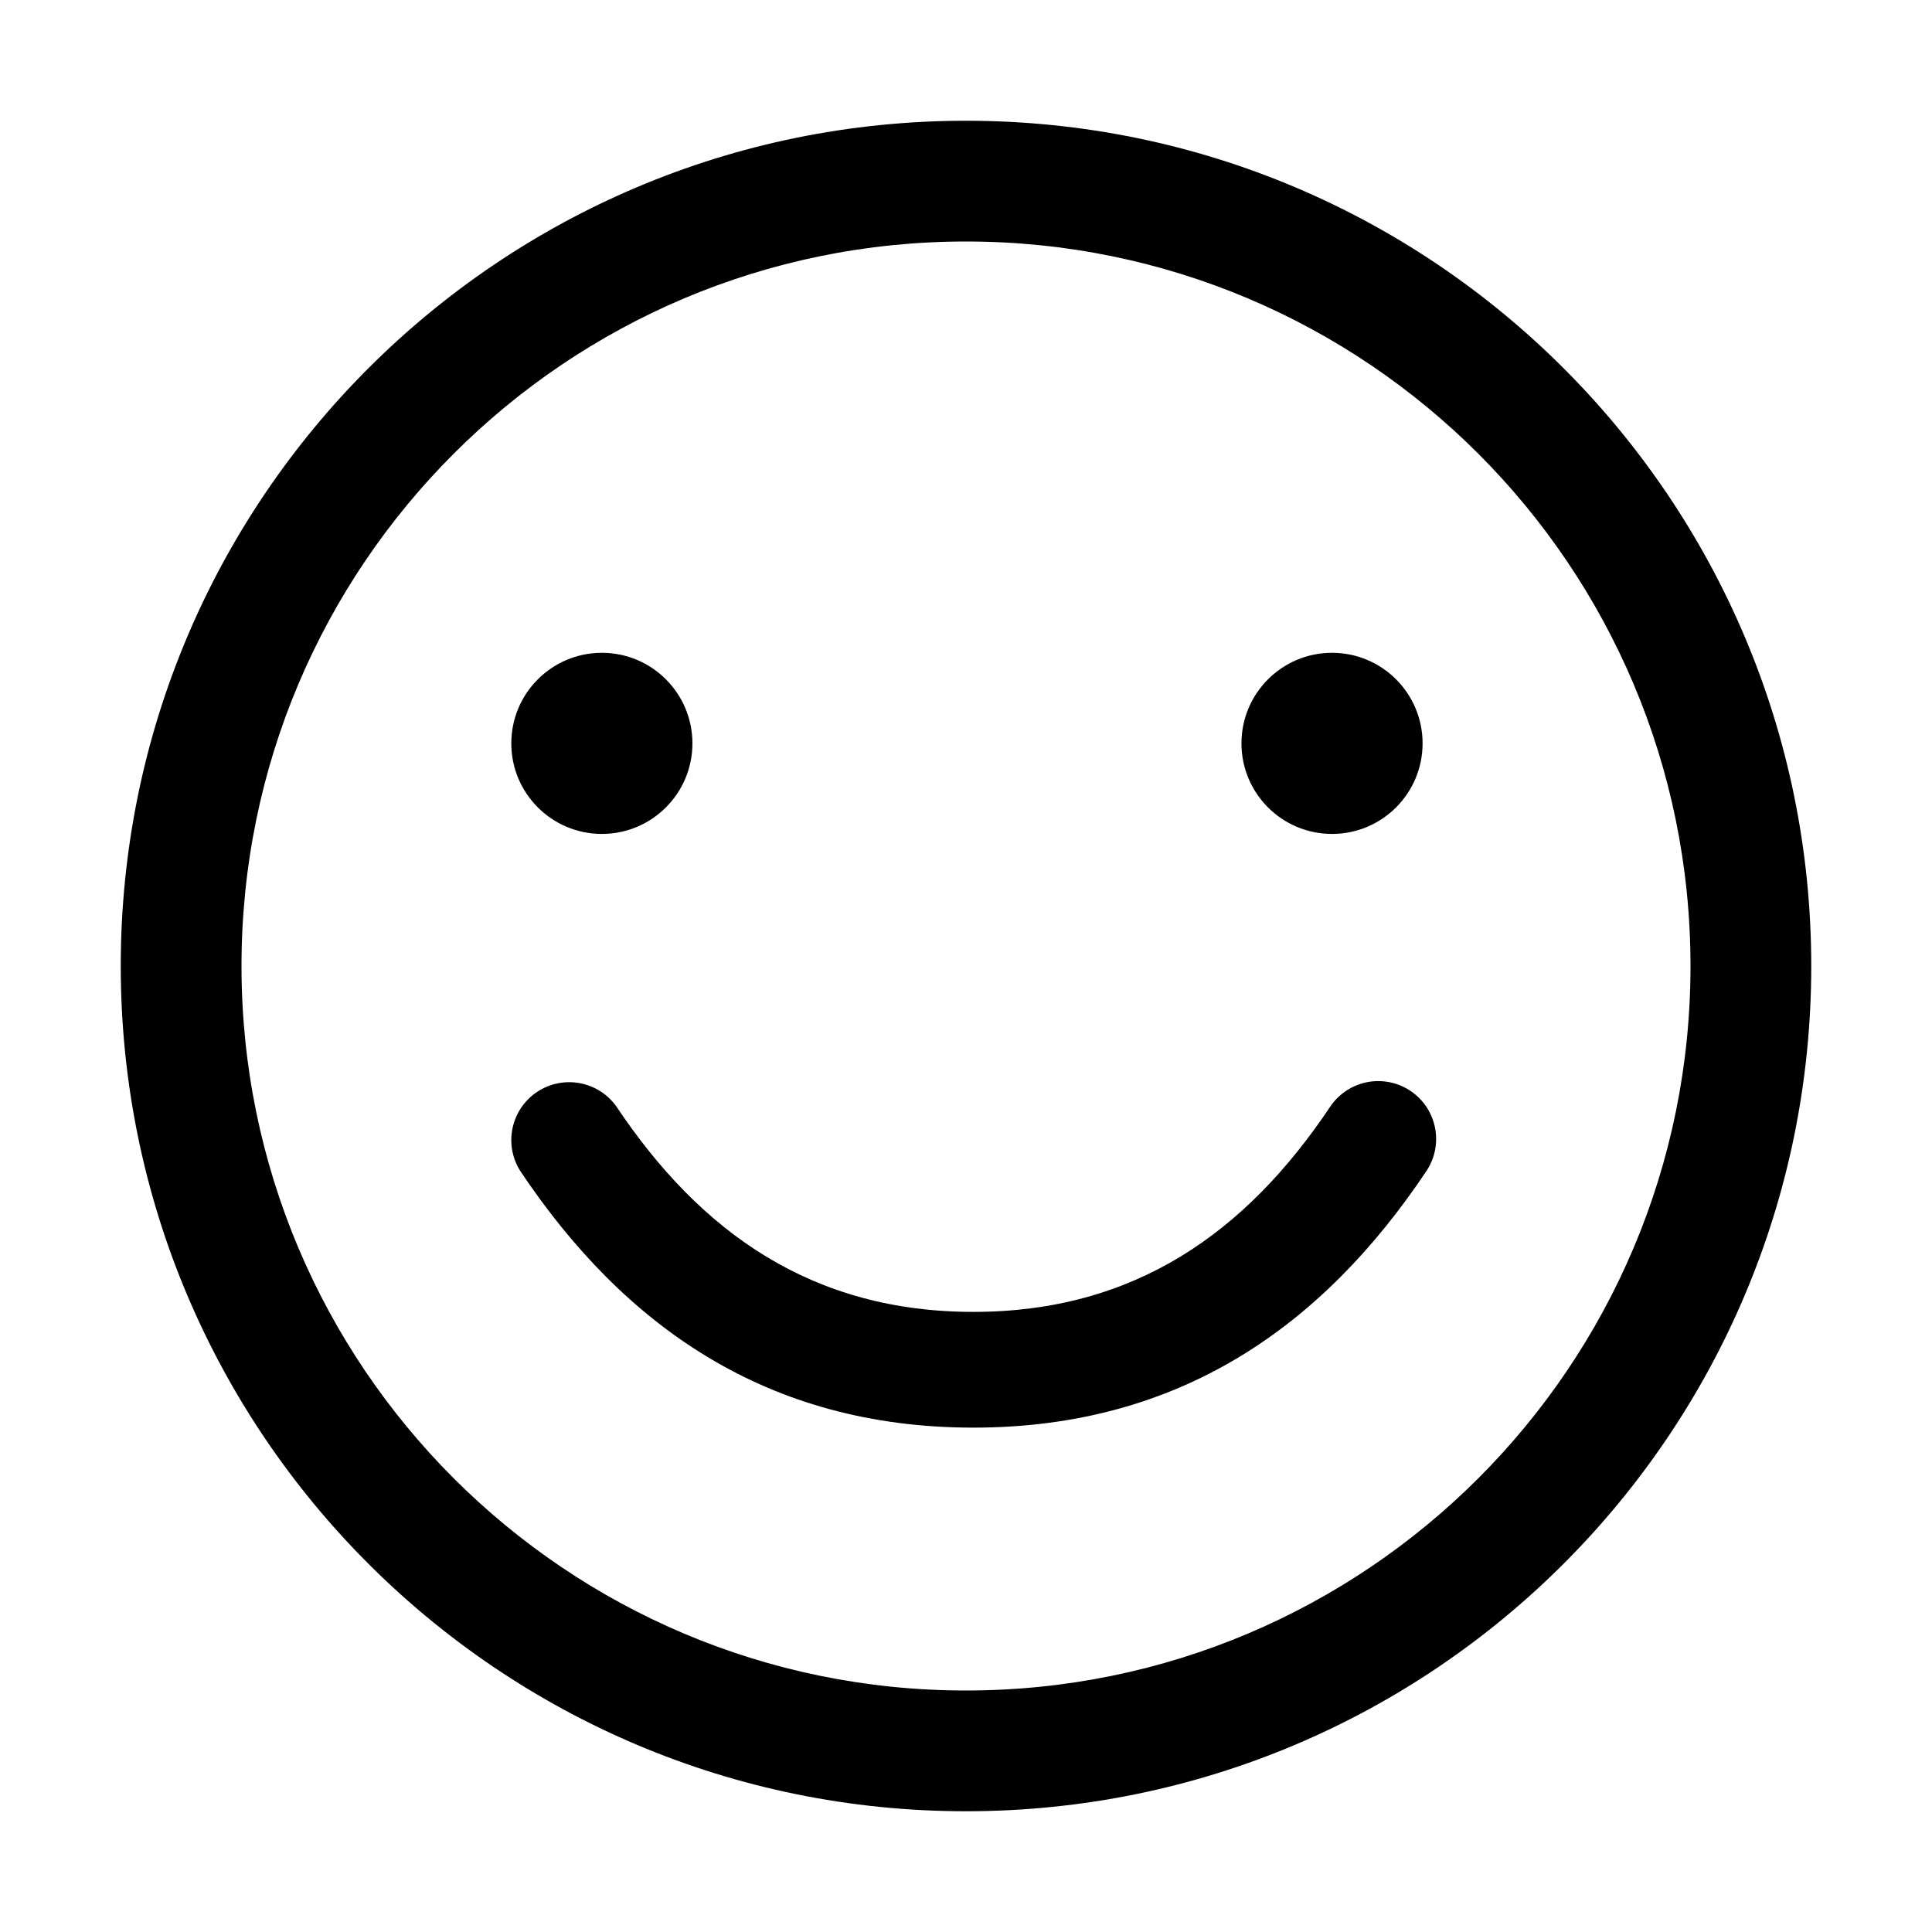
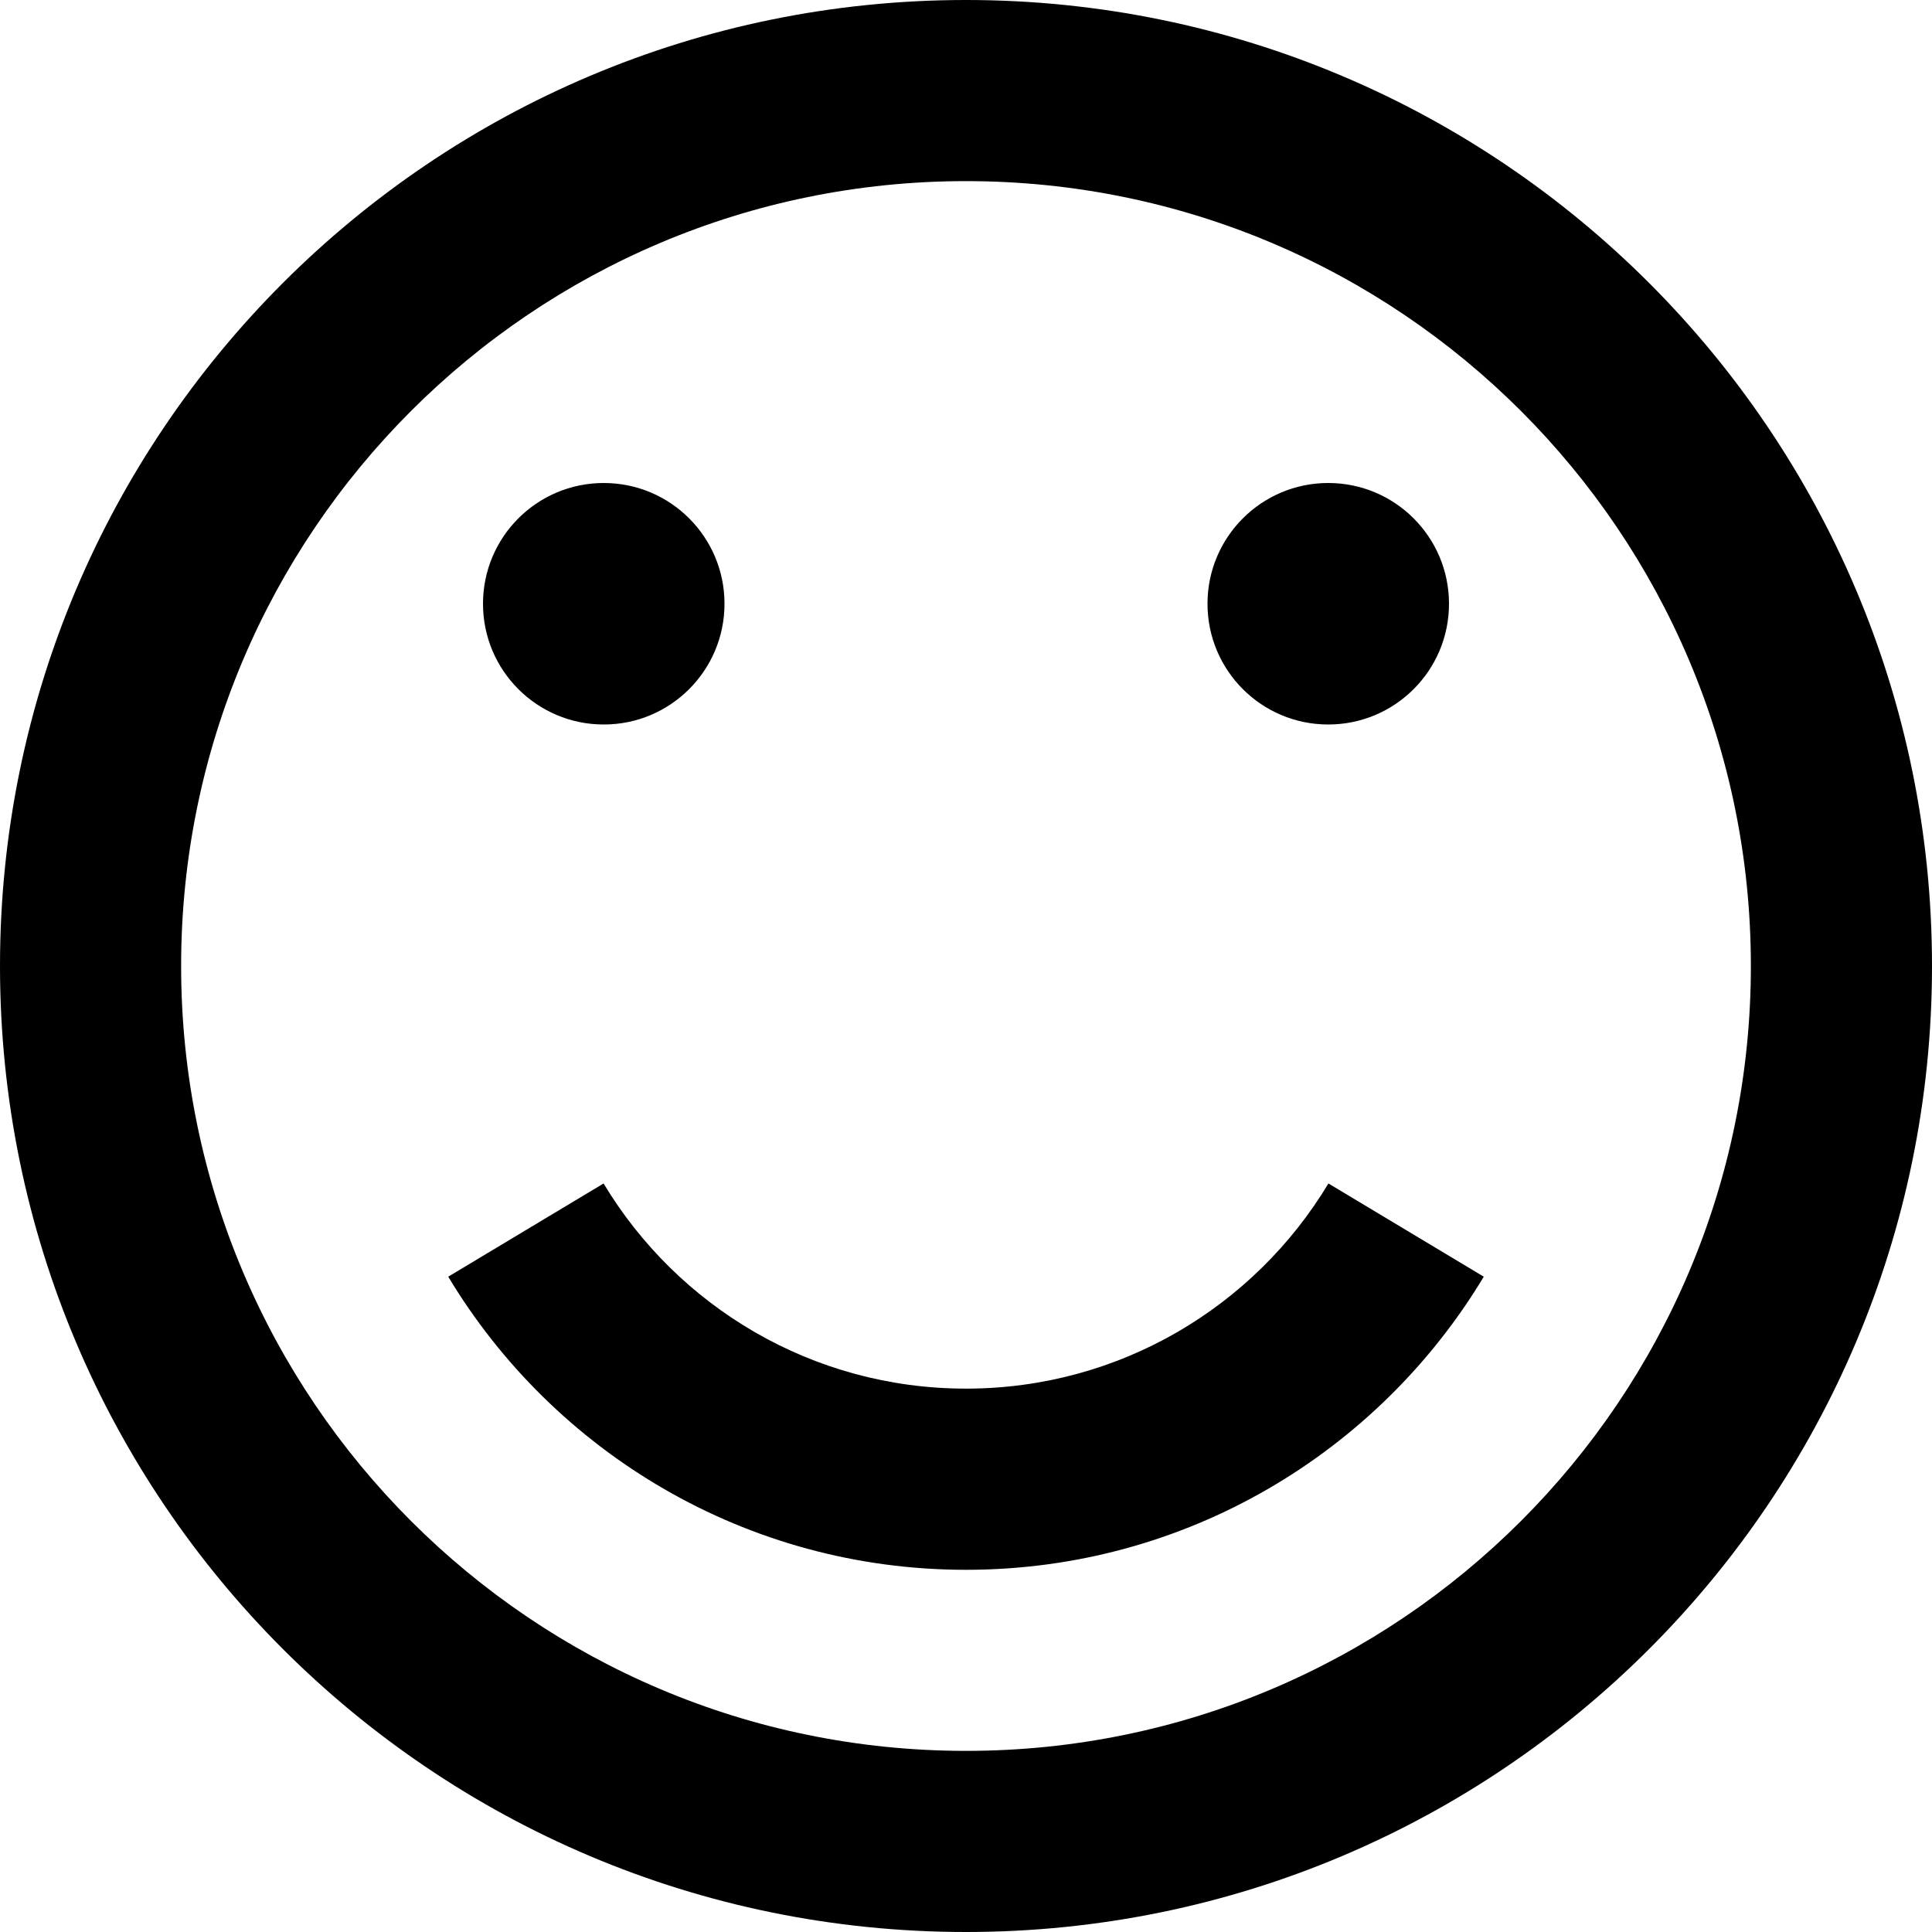
- <svg xmlns="http://www.w3.org/2000/svg" t="1609679188323" class="icon" viewBox="0 0 1024 1024" version="1.1" p-id="5123" width="200" height="200">
-   <defs>
-     <style type="text/css" />
-   </defs>
-   <path d="M512 960C264.576 960 64 759.424 64 512S264.576 64 512 64s448 200.576 448 448-200.576 448-448 448z m0-64c212.077 0 384-171.923 384-384S724.077 128 512 128 128 299.923 128 512s171.923 384 384 384zM319 442c-26.51 0-48-21.49-48-48s21.49-48 48-48 48 21.49 48 48-21.49 48-48 48z m387 0c-26.51 0-48-21.49-48-48s21.49-48 48-48 48 21.49 48 48-21.49 48-48 48zM515.9 756.673c109.335 0 185.242-53.843 240.138-136.008a30.646 30.646 0 0 0 1.965-30.6 30.685 30.685 0 0 0-25.536-17.002 30.69 30.69 0 0 0-27.502 13.6C660.312 653.405 601.208 695.329 515.9 695.329c-85.307 0-144.412-41.924-189.065-108.666-9.564-13.647-28.281-17.168-42.156-7.93-13.875 9.237-17.834 27.854-8.916 41.932 54.93 82.165 130.802 136.008 240.137 136.008z" p-id="5124" />
+ <svg xmlns="http://www.w3.org/2000/svg" t="1610093083946" class="icon" viewBox="0 0 1024 1024" version="1.1" p-id="9062" width="200" height="200">
+   <path d="M512 1024 c 282.784 0 512 -229.216 512 -512 s -229.216 -512 -512 -512 s -512 229.216 -512 512 s 229.216 512 512 512 z M 512 96 c 229.76 0 416 186.24 416 416 s -186.24 416 -416 416 s -416 -186.24 -416 -416 s 186.24 -416 416 -416 z M 256 320 c 0 -35.36 28.64 -64 64 -64 s 64 28.64 64 64 c 0 35.36 -28.64 64 -64 64 c -35.36 0 -64 -28.64 -64 -64 z M 640 320 c 0 -35.36 28.64 -64 64 -64 s 64 28.64 64 64 c 0 35.36 -28.64 64 -64 64 c -35.36 0 -64 -28.64 -64 -64 z M 704.096 627.264 l 82.336 49.408 c -55.968 93.056 -157.92 155.36 -274.432 155.36 s -218.464 -62.272 -274.432 -155.36 l 82.336 -49.408 c 39.168 65.152 110.528 108.736 192.096 108.736 s 152.928 -43.584 192.096 -108.736 z" p-id="9063" />
</svg>
